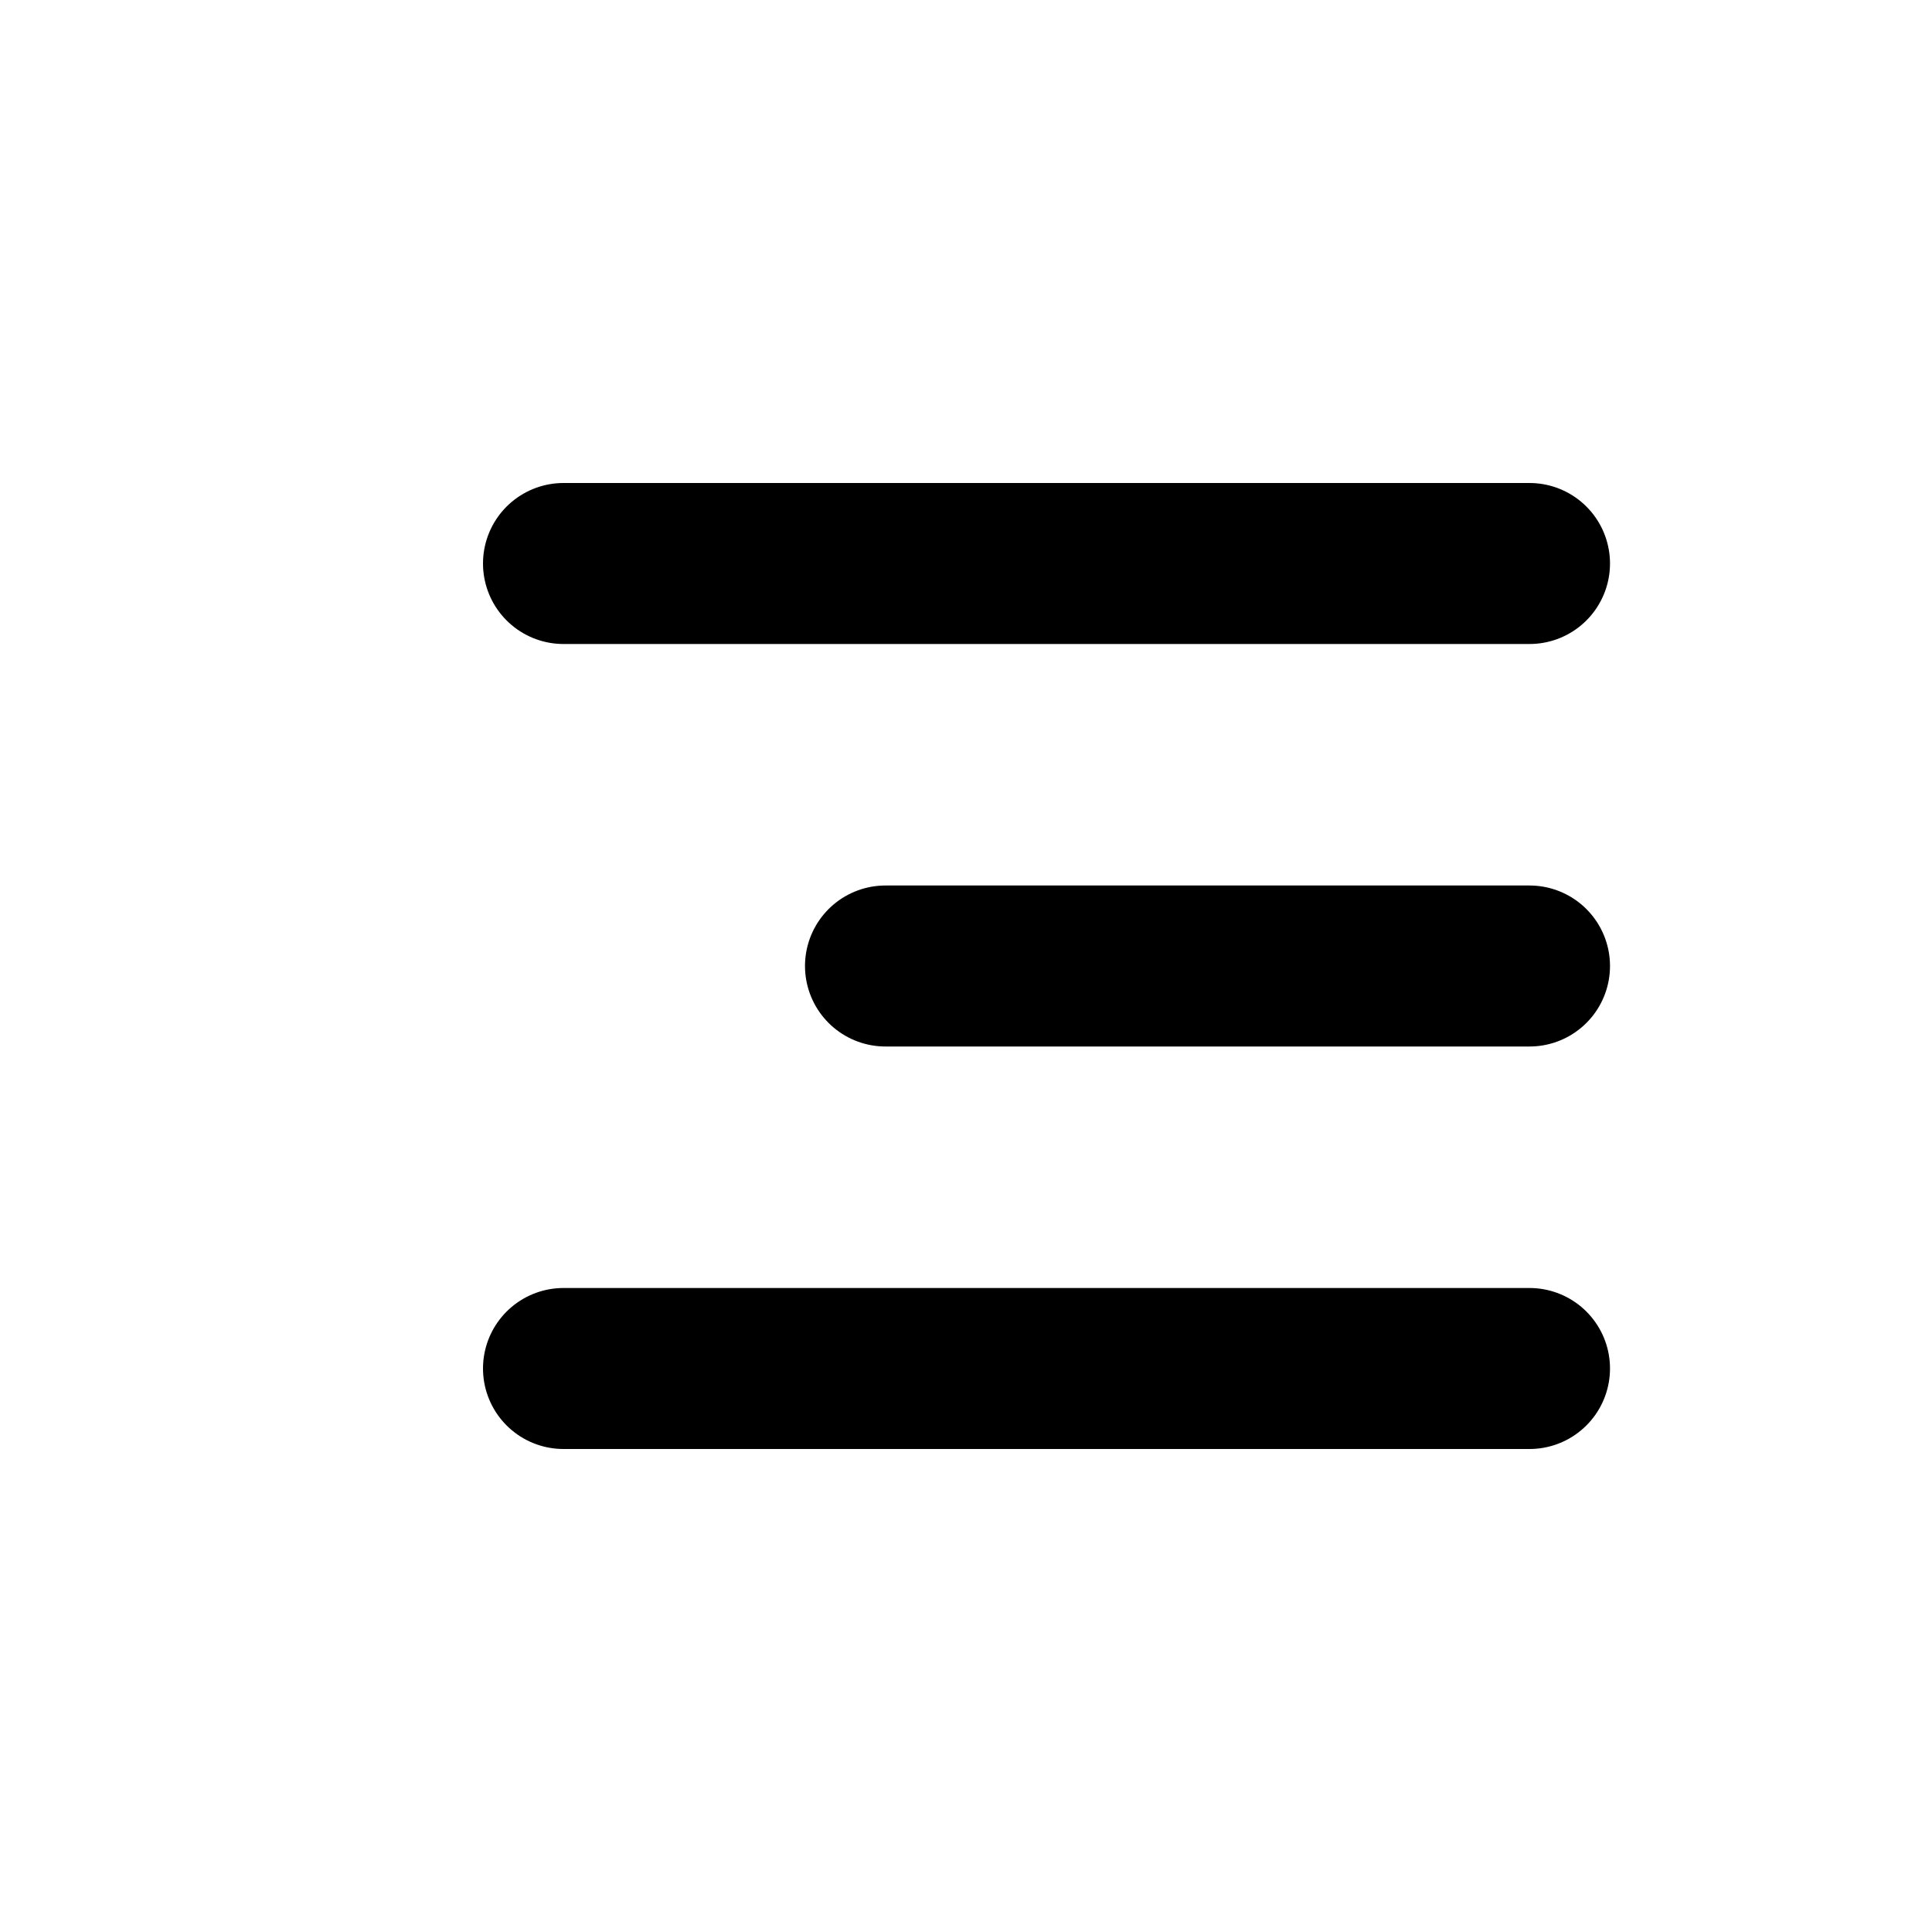
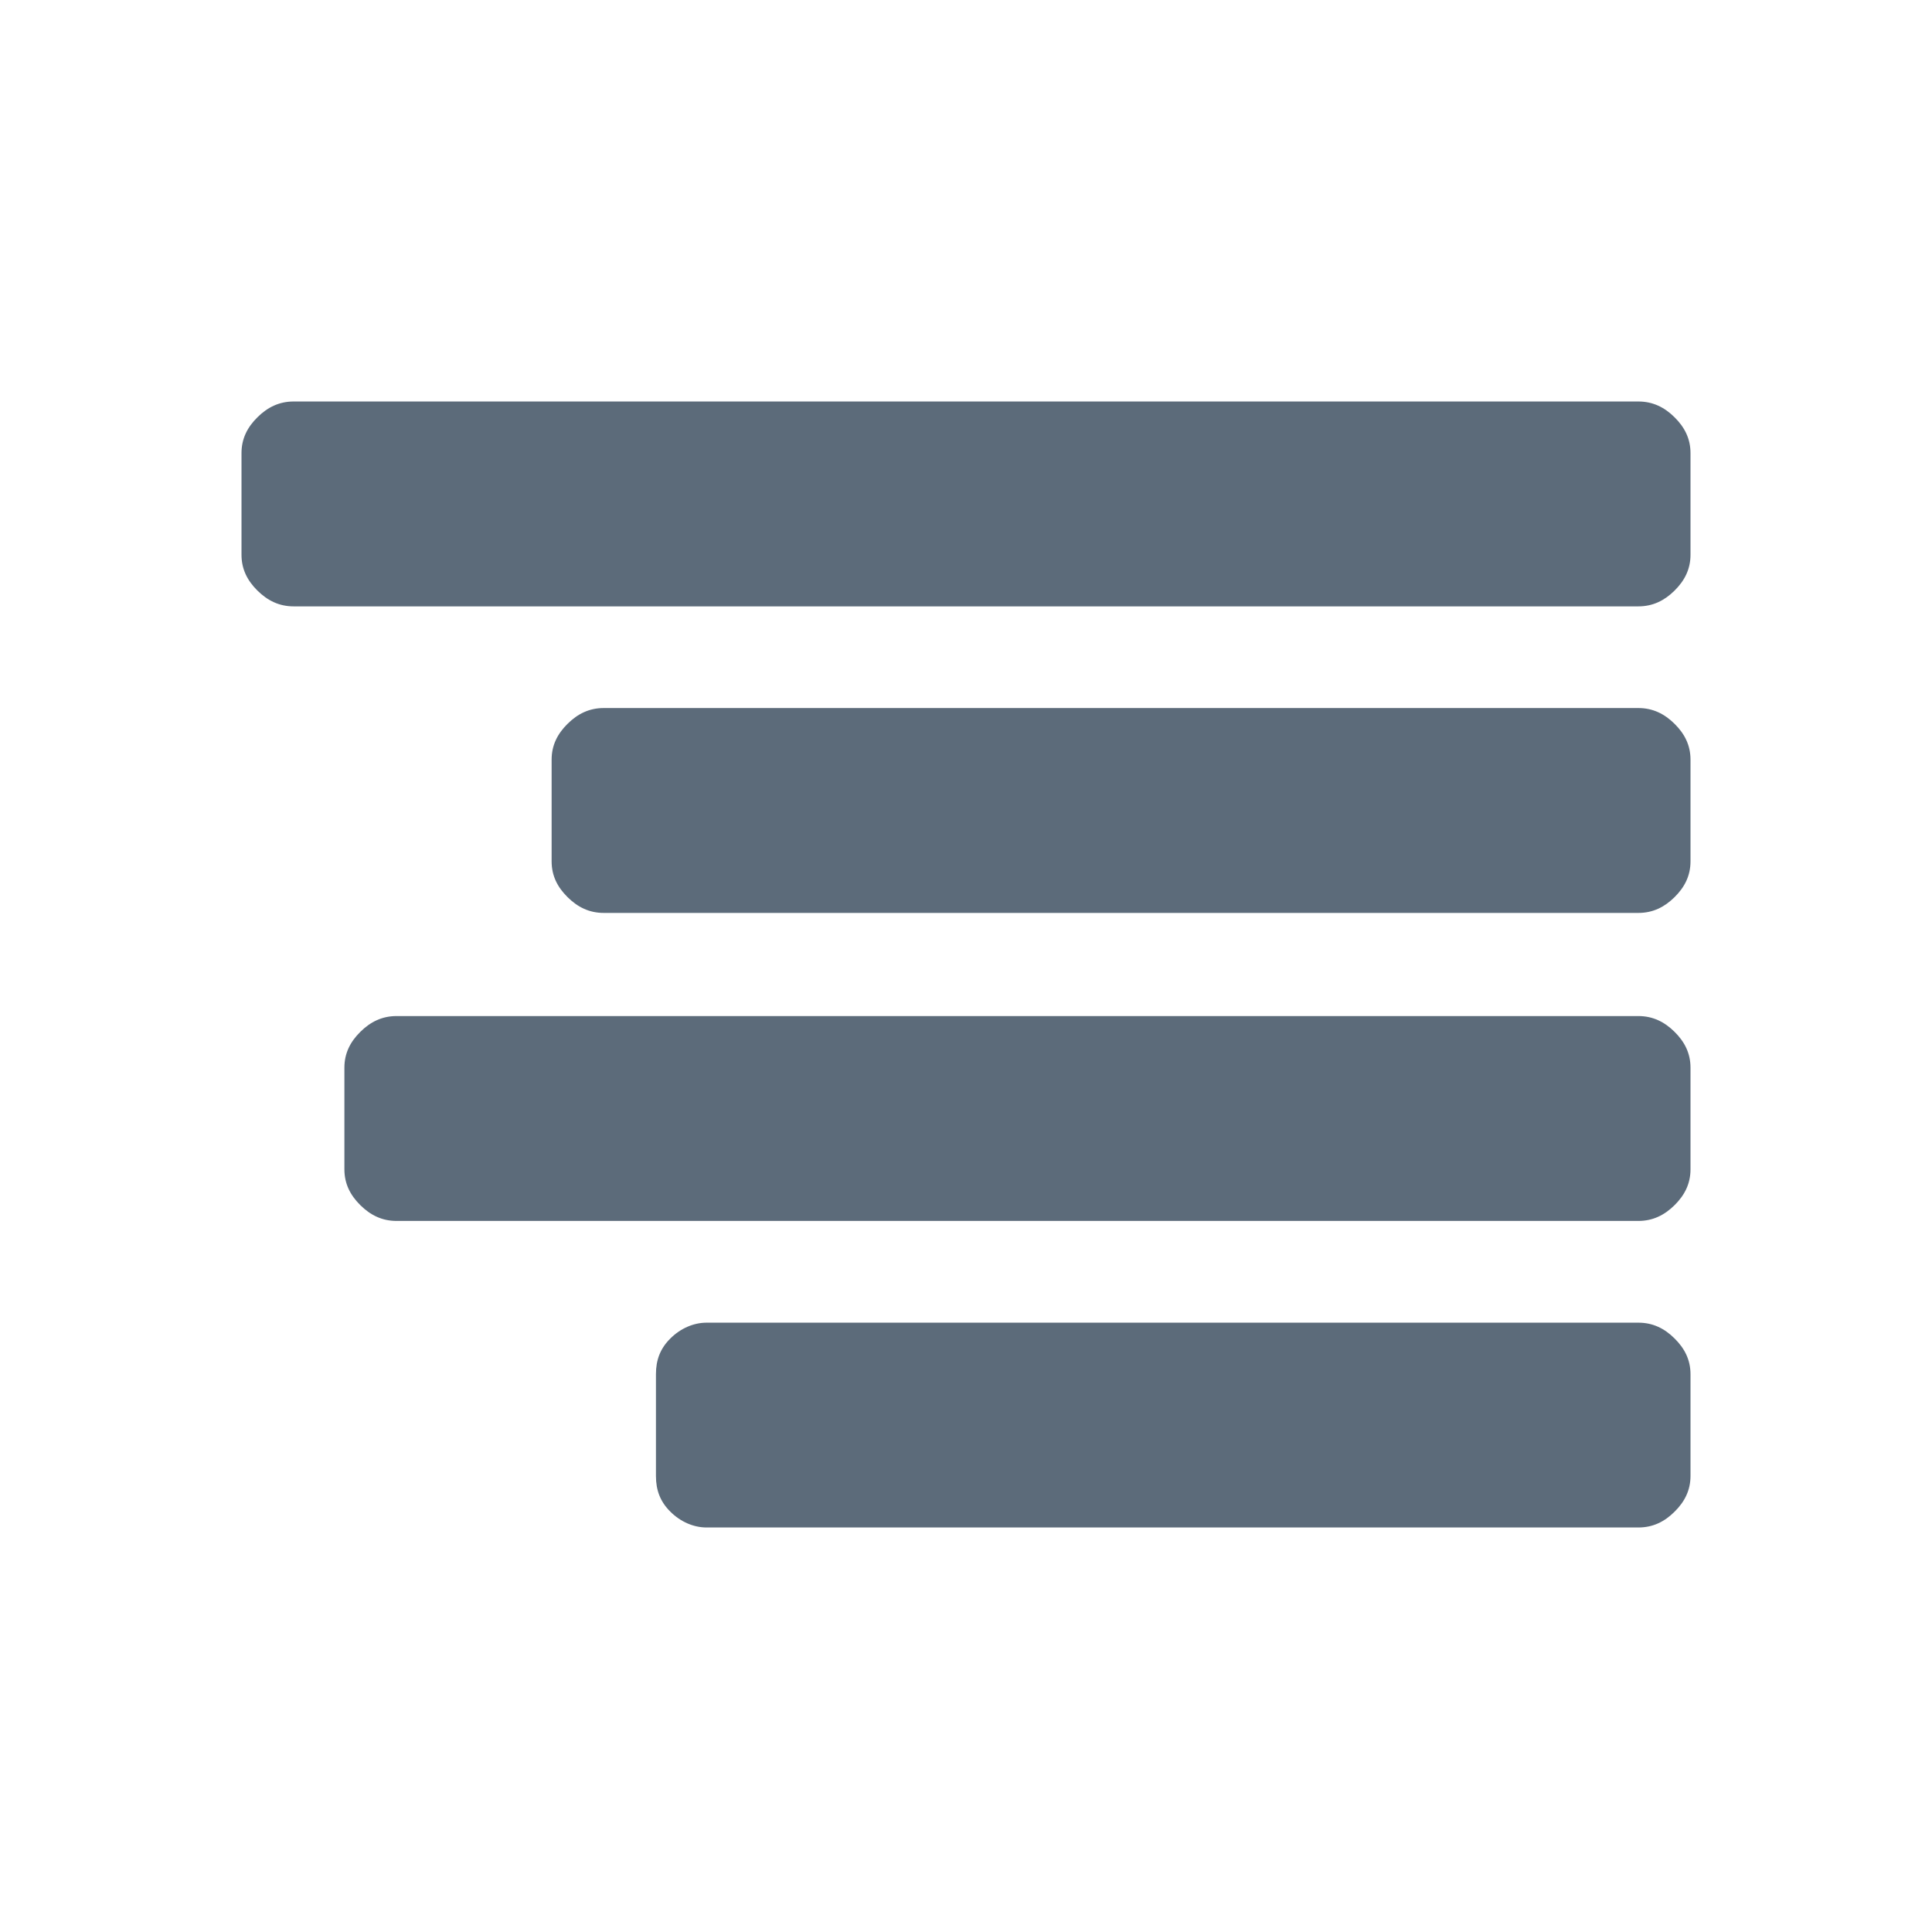
- <svg xmlns="http://www.w3.org/2000/svg" width="24" height="24" fill="none" viewBox="0 0 24 24">
-   <path stroke="currentColor" stroke-linecap="round" stroke-width="2" d="M19 7L7 7" />
-   <path stroke="currentColor" stroke-linecap="round" stroke-width="2" d="M19 17H7" />
-   <path stroke="currentColor" stroke-linecap="round" stroke-width="2" d="M19 12L11 12" />
+ <svg xmlns="http://www.w3.org/2000/svg" viewBox="0 0 640 640">
+   <path d="M554.718 138.222c-3.357-3.32-7.207-5.222-11.997-5.222H97.28c-4.79 0-8.64 1.903-11.997 5.222-3.357 3.32-5.282 7.125-5.282 11.861v33.702c0 4.736 1.925 8.541 5.282 11.86 3.357 3.32 7.207 5.223 11.997 5.223H542.72c4.79 0 8.64-1.903 11.997-5.222 3.357-3.32 5.282-7.125 5.282-11.861v-33.702c0-4.736-1.925-8.541-5.282-11.86Zm0 101.549c-3.357-3.32-7.207-5.222-11.997-5.222h-342.71c-4.812 0-8.64 1.902-11.997 5.222-3.357 3.32-5.282 7.125-5.282 11.86v33.702c0 4.757 1.925 8.542 5.282 11.861 3.357 3.32 7.185 5.223 11.997 5.223h342.71c4.79 0 8.64-1.903 11.997-5.223 3.357-3.319 5.282-7.104 5.282-11.86v-33.702c0-4.736-1.925-8.542-5.282-11.861Zm0 102.035c-3.357-3.32-7.207-5.223-11.997-5.223H131.366c-4.79 0-8.64 1.903-11.997 5.223-3.357 3.319-5.282 7.125-5.282 11.86v33.702c0 4.736 1.925 8.542 5.282 11.861 3.358 3.32 7.207 5.222 11.997 5.222H542.72c4.79 0 8.64-1.902 11.997-5.222 3.357-3.32 5.282-7.125 5.282-11.86v-33.702c0-4.736-1.925-8.542-5.282-11.861Zm0 101.57c-3.357-3.341-7.207-5.223-11.997-5.223H234.076c-4.32 0-8.639 1.882-11.996 5.222-3.358 3.32-4.79 7.104-4.79 11.861v33.68c0 4.758 1.432 8.542 4.79 11.862 3.357 3.34 7.677 5.222 11.996 5.222h308.645c4.79 0 8.64-1.882 11.997-5.222 3.357-3.32 5.282-7.104 5.282-11.861v-33.68c0-4.758-1.925-8.542-5.282-11.862Z" fill="#5C6B7A" fill-rule="nonzero" />
</svg>
